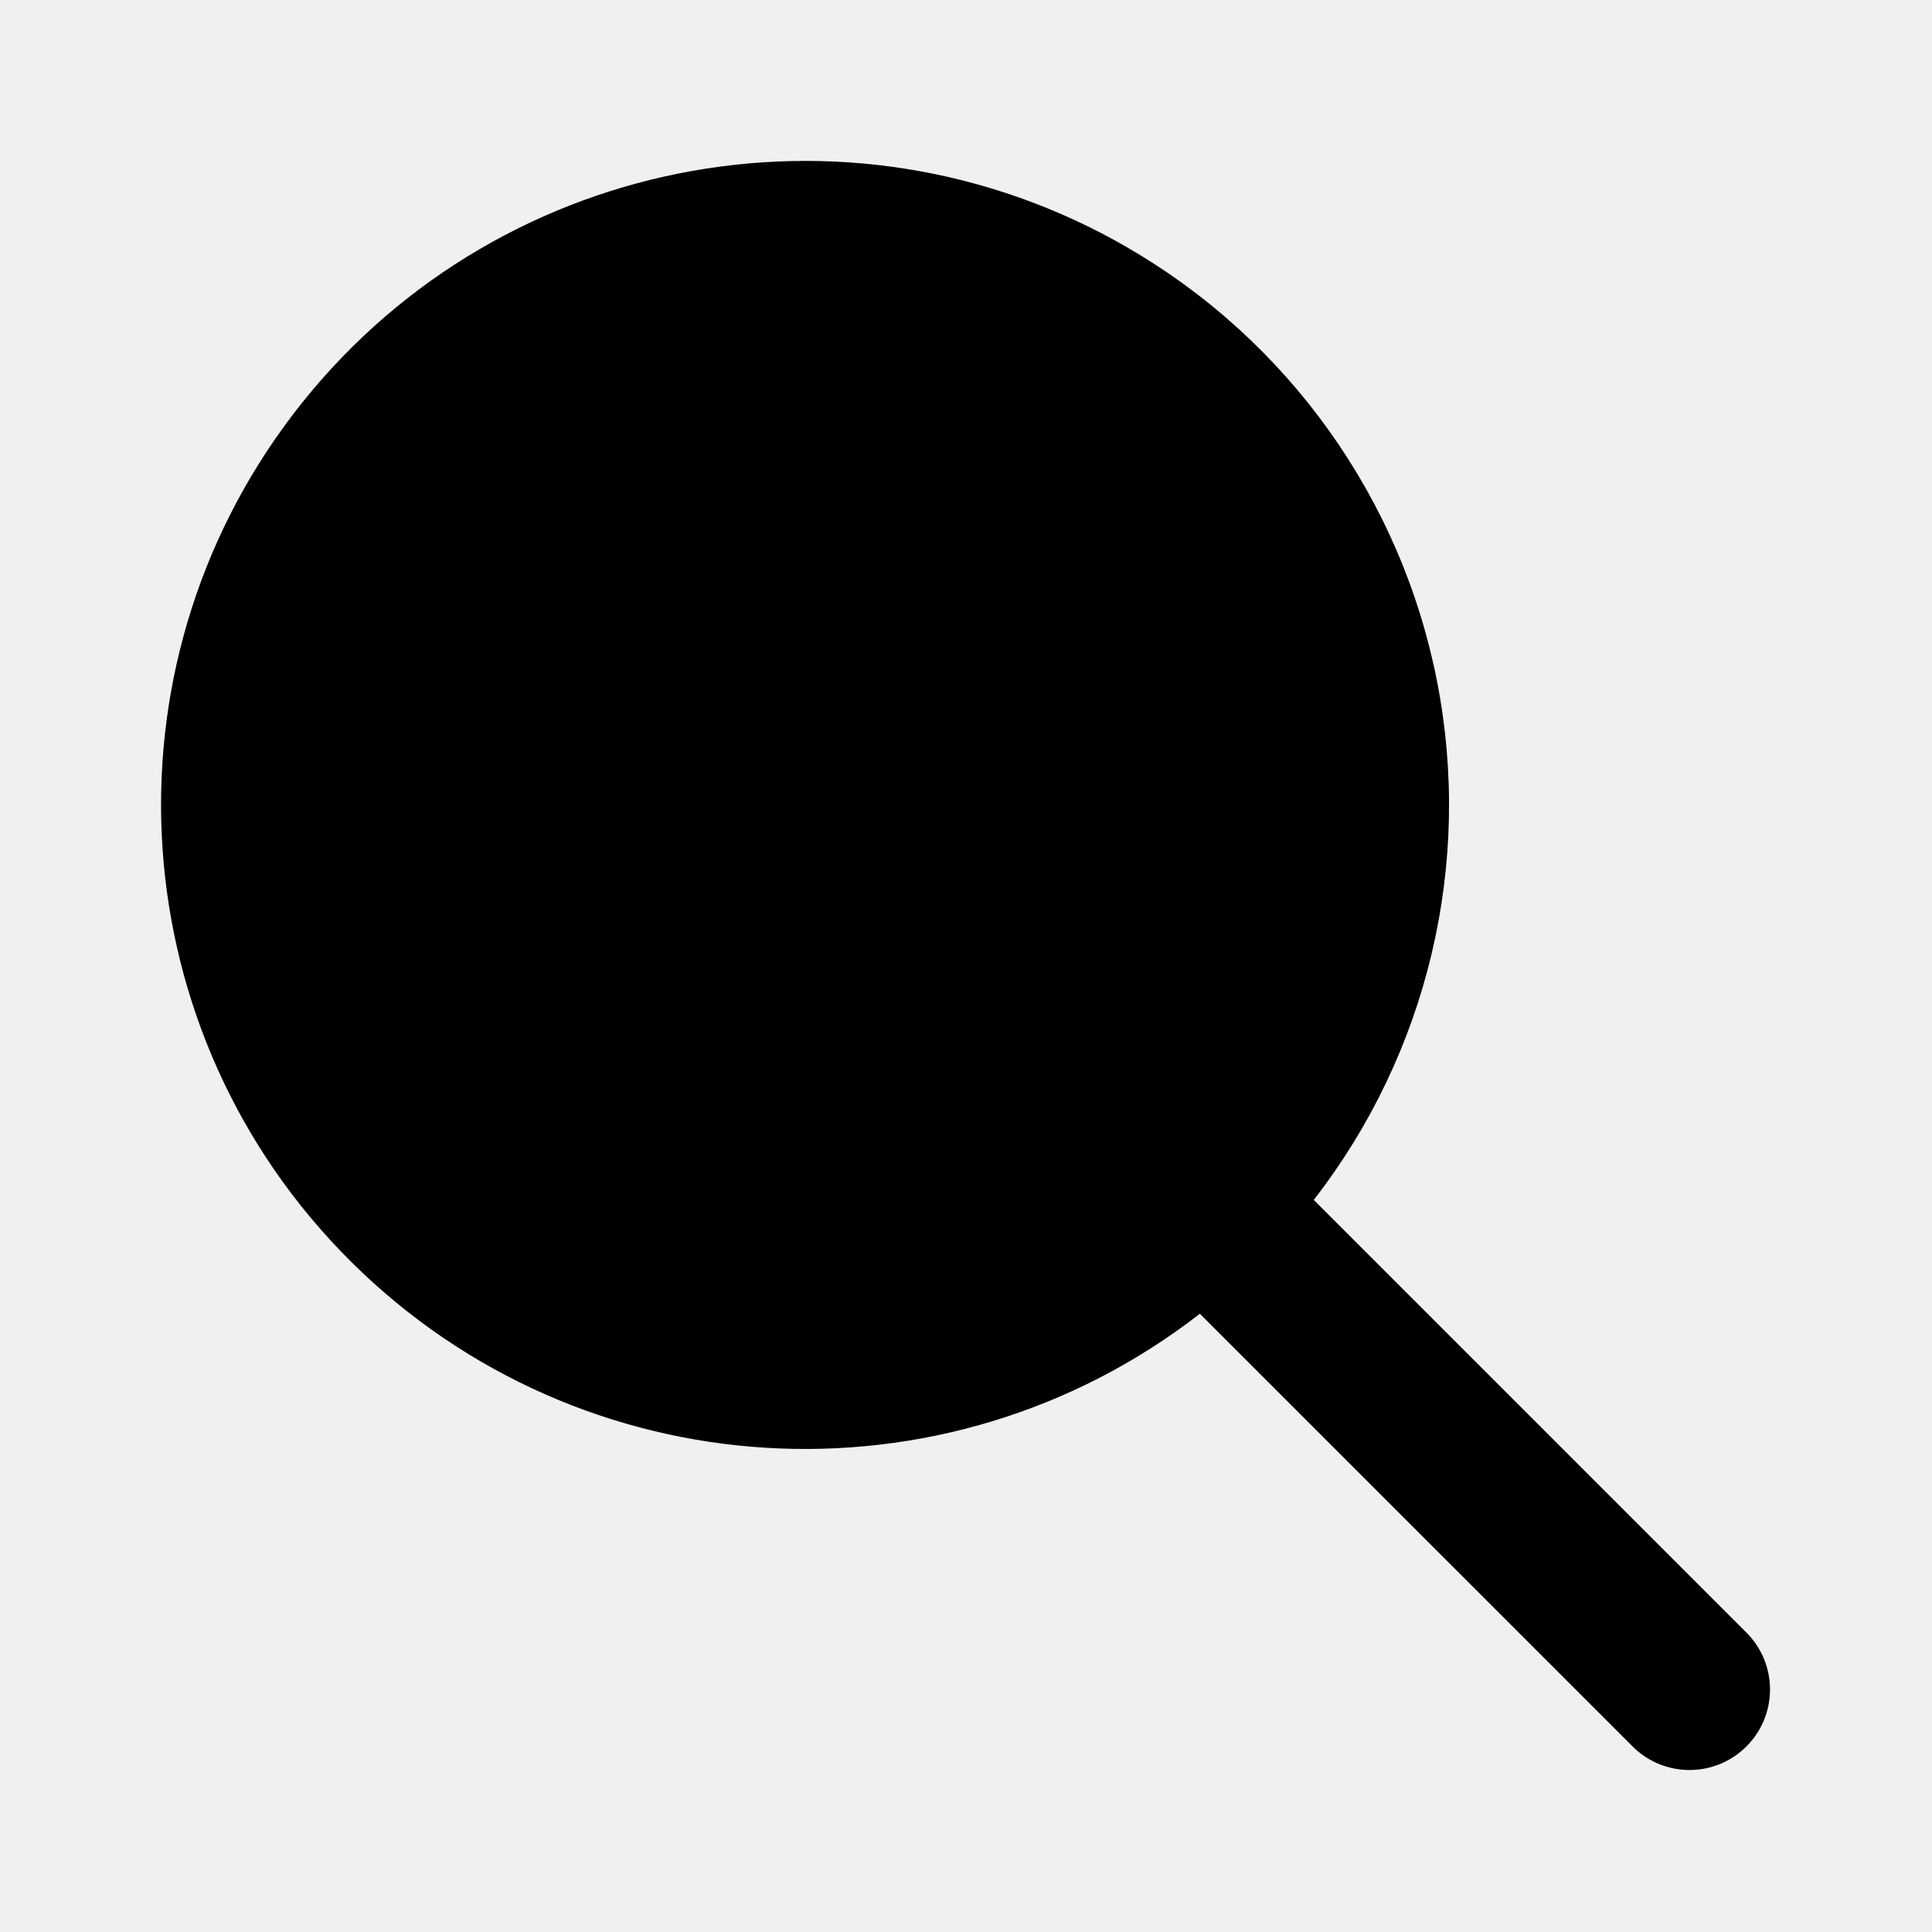
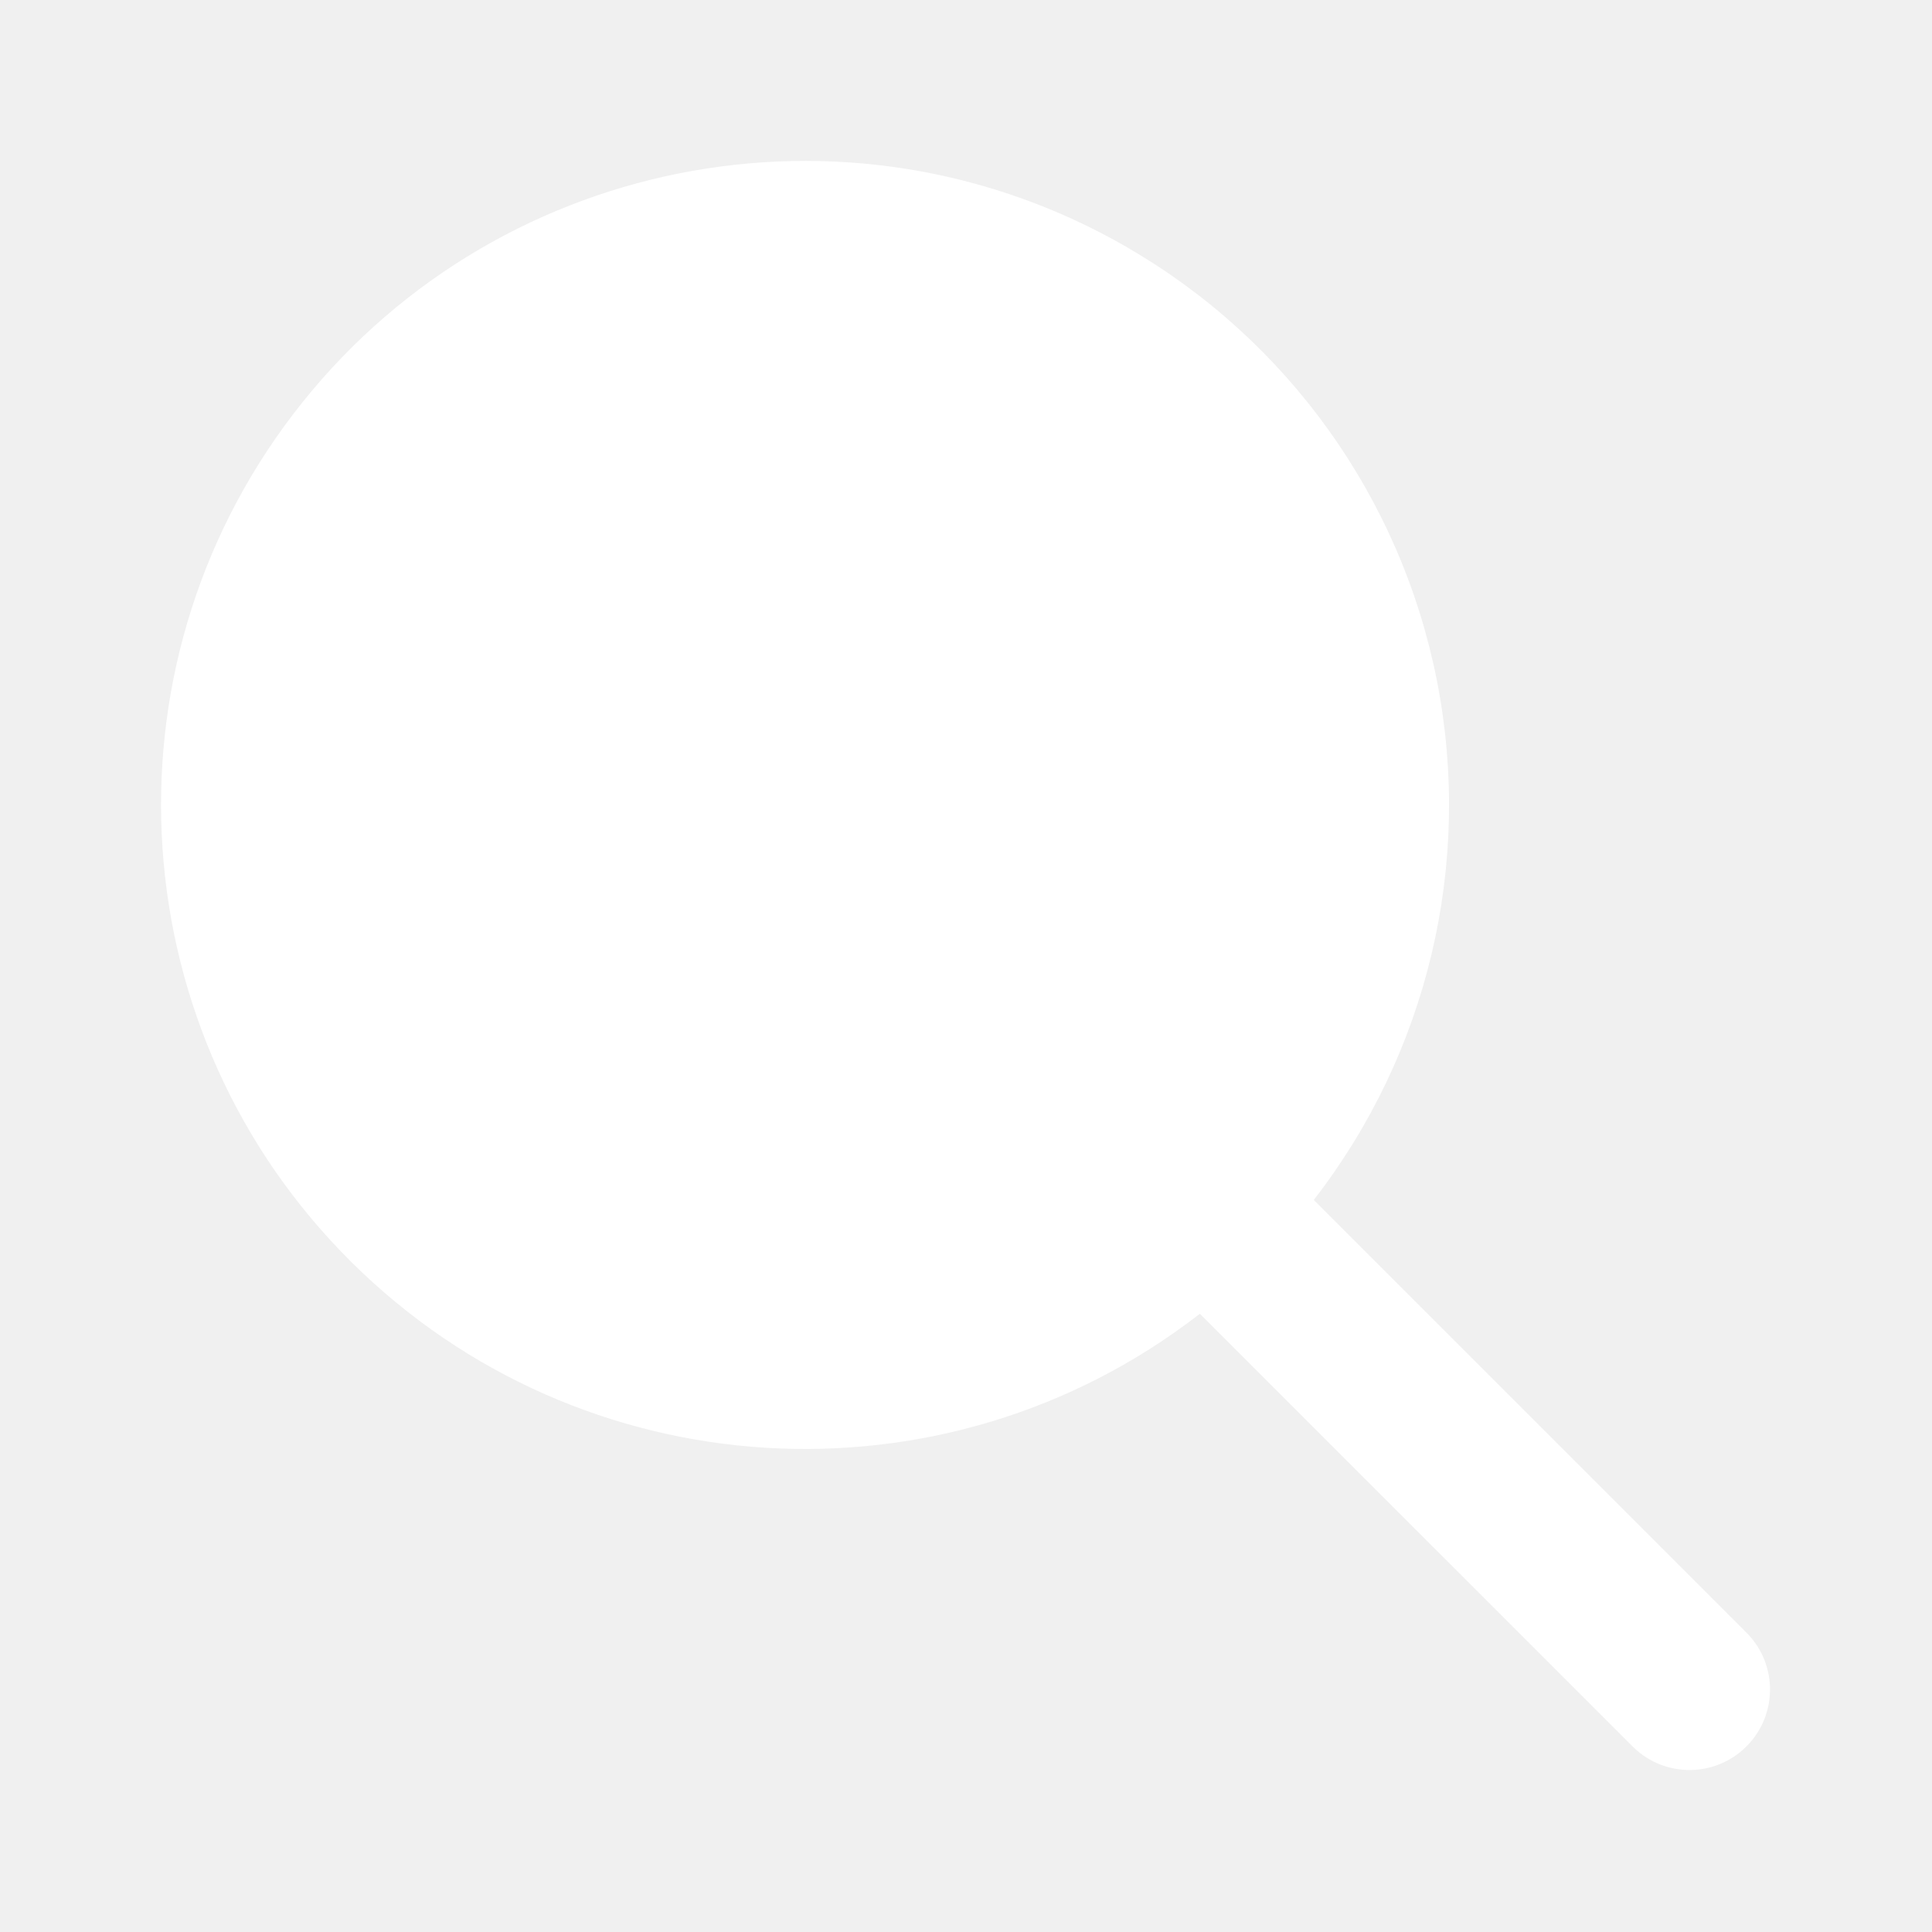
<svg xmlns="http://www.w3.org/2000/svg" width="24" height="24" viewBox="0 0 24 24">
-   <path fill="currentColor" d="M14 3.072a8 8 0 0 1 2.32 11.834l5.387 5.387a1 1 0 0 1-1.414 1.414l-5.388-5.387A8 8 0 1 1 14 3.071" />
+   <path fill="#ffffff" d="M14 3.072a8 8 0 0 1 2.32 11.834l5.387 5.387a1 1 0 0 1-1.414 1.414l-5.388-5.387A8 8 0 1 1 14 3.071" />
</svg>
